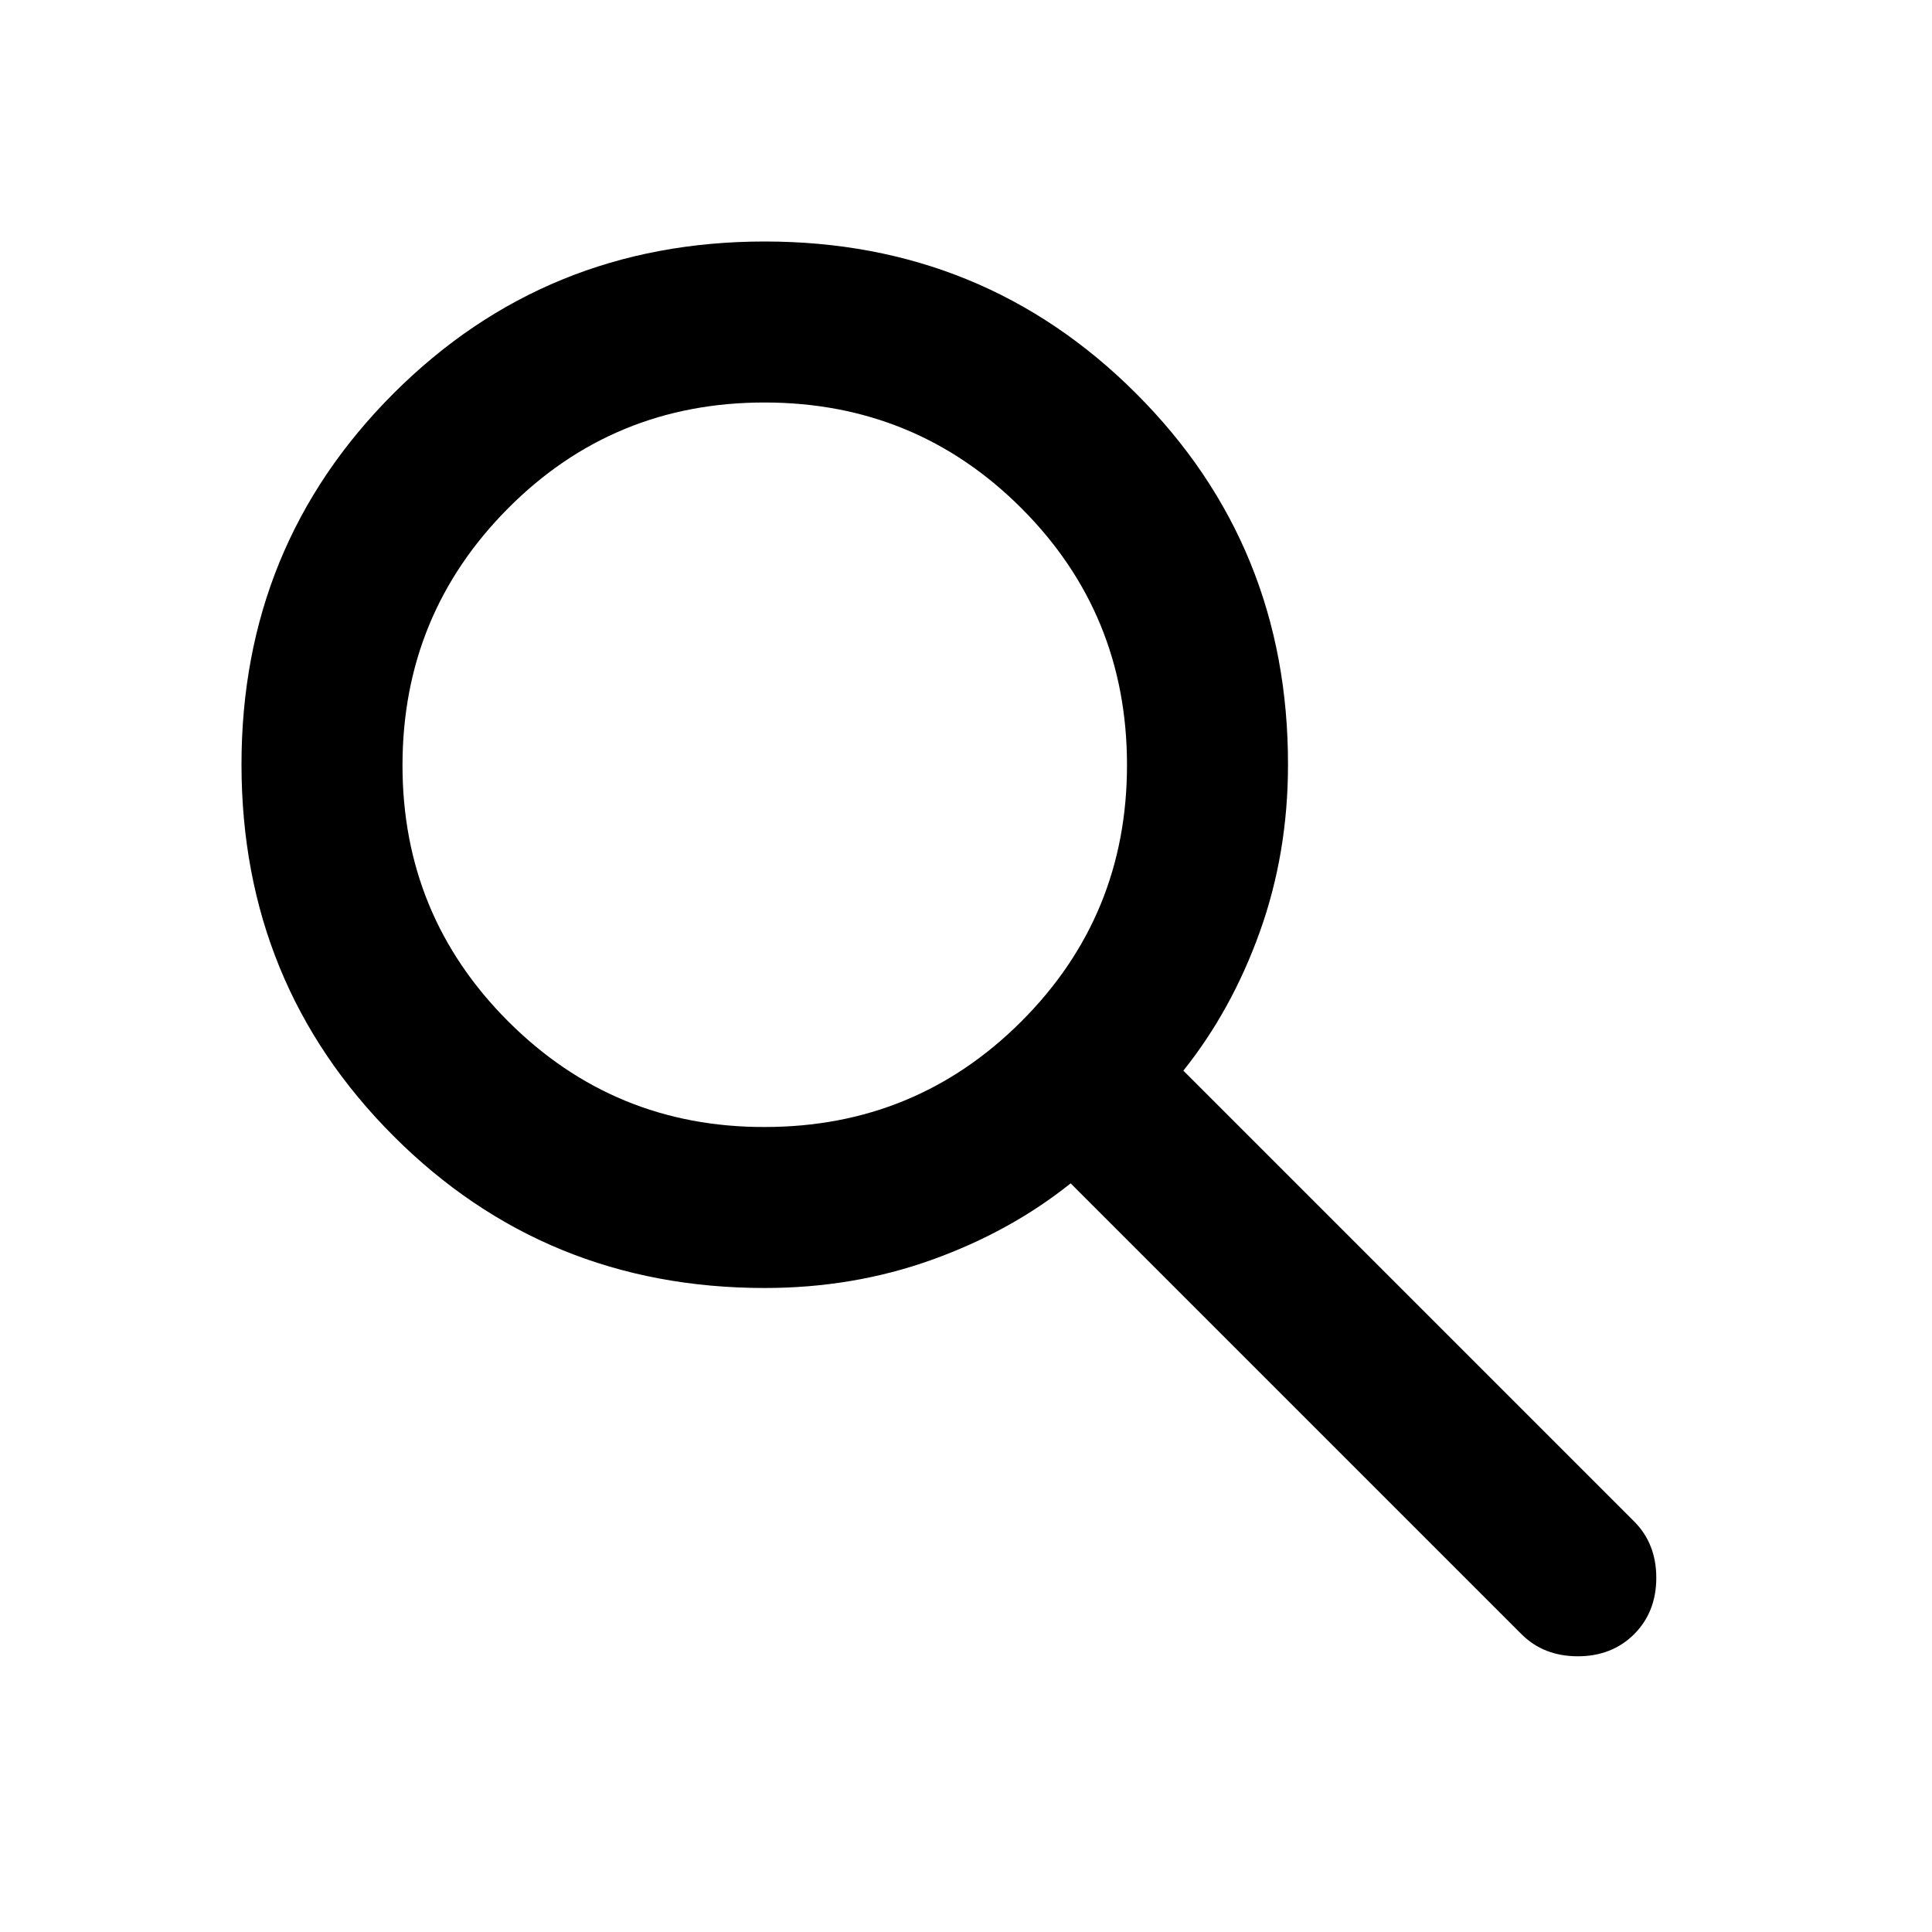
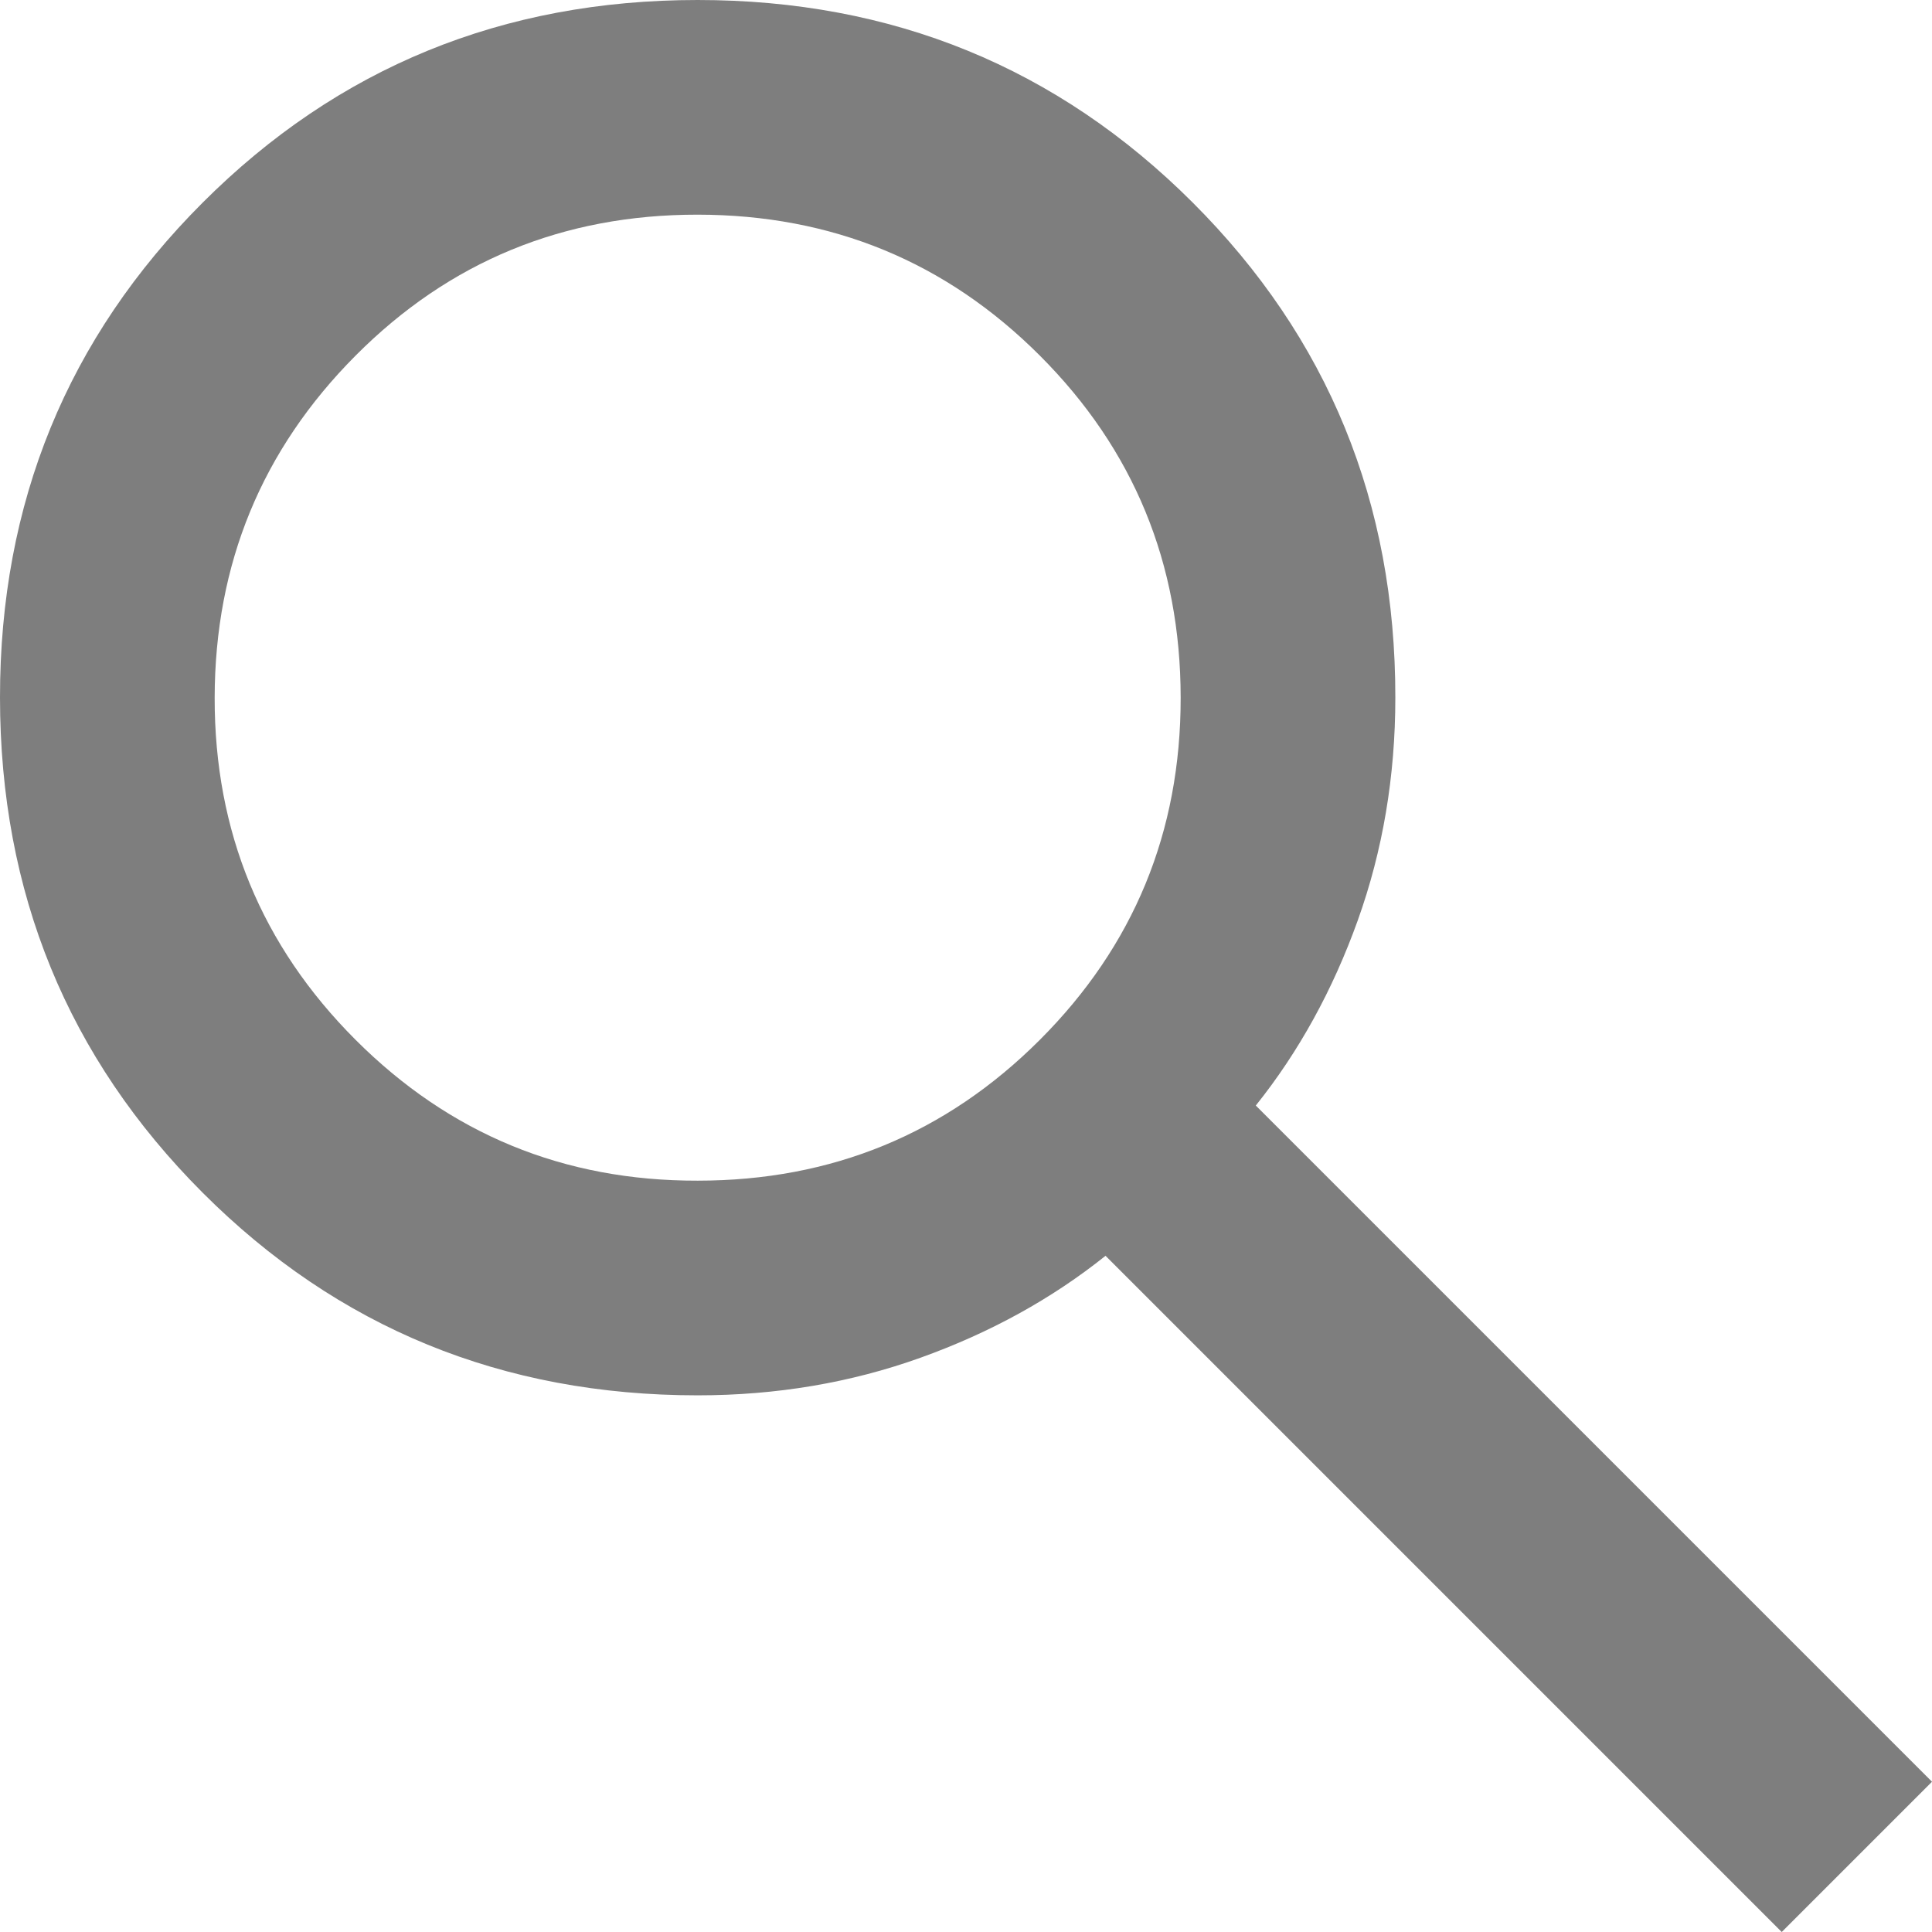
- <svg xmlns="http://www.w3.org/2000/svg" width="24" height="24" viewBox="0 0 24 24" fill="none">
-   <path d="M9.5 16C7.683 16 6.146 15.371 4.888 14.112C3.63 12.853 3.001 11.316 3 9.5C2.999 7.684 3.629 6.147 4.888 4.888C6.147 3.629 7.685 3 9.5 3C11.315 3 12.853 3.629 14.113 4.888C15.373 6.147 16.002 7.684 16 9.5C16 10.233 15.883 10.925 15.65 11.575C15.417 12.225 15.1 12.8 14.7 13.3L20.3 18.9C20.483 19.083 20.575 19.317 20.575 19.6C20.575 19.883 20.483 20.117 20.3 20.3C20.117 20.483 19.883 20.575 19.6 20.575C19.317 20.575 19.083 20.483 18.9 20.3L13.3 14.7C12.8 15.1 12.225 15.417 11.575 15.65C10.925 15.883 10.233 16 9.5 16ZM9.5 14C10.75 14 11.813 13.563 12.688 12.688C13.563 11.813 14.001 10.751 14 9.5C13.999 8.249 13.562 7.187 12.688 6.313C11.814 5.439 10.751 5.001 9.5 5C8.249 4.999 7.186 5.436 6.313 6.313C5.44 7.19 5.002 8.252 5 9.5C4.998 10.748 5.436 11.811 6.313 12.688C7.19 13.565 8.253 14.003 9.5 14Z" fill="black" />
+ <svg xmlns="http://www.w3.org/2000/svg" width="18" height="18" viewBox="0 0 18 18" fill="none">
+   <path d="M16.6 18L10.3 11.7C9.8 12.1 9.225 12.417 8.575 12.65C7.925 12.883 7.233 13 6.5 13C4.683 13 3.146 12.371 1.888 11.112C0.63 9.853 0.001 8.316 5.29101e-07 6.5C-0.001 4.684 0.629 3.147 1.888 1.888C3.147 0.629 4.685 0 6.5 0C8.315 0 9.853 0.629 11.113 1.888C12.373 3.147 13.002 4.684 13 6.5C13 7.233 12.883 7.925 12.65 8.575C12.417 9.225 12.1 9.8 11.7 10.3L18 16.6L16.6 18ZM6.5 11C7.75 11 8.813 10.563 9.688 9.688C10.563 8.813 11.001 7.751 11 6.5C10.999 5.249 10.562 4.187 9.688 3.313C8.814 2.439 7.751 2.001 6.5 2C5.249 1.999 4.186 2.436 3.313 3.313C2.44 4.19 2.002 5.252 2 6.5C1.998 7.748 2.436 8.811 3.313 9.688C4.19 10.565 5.253 11.003 6.5 11Z" fill="#7E7E7E" />
</svg>
